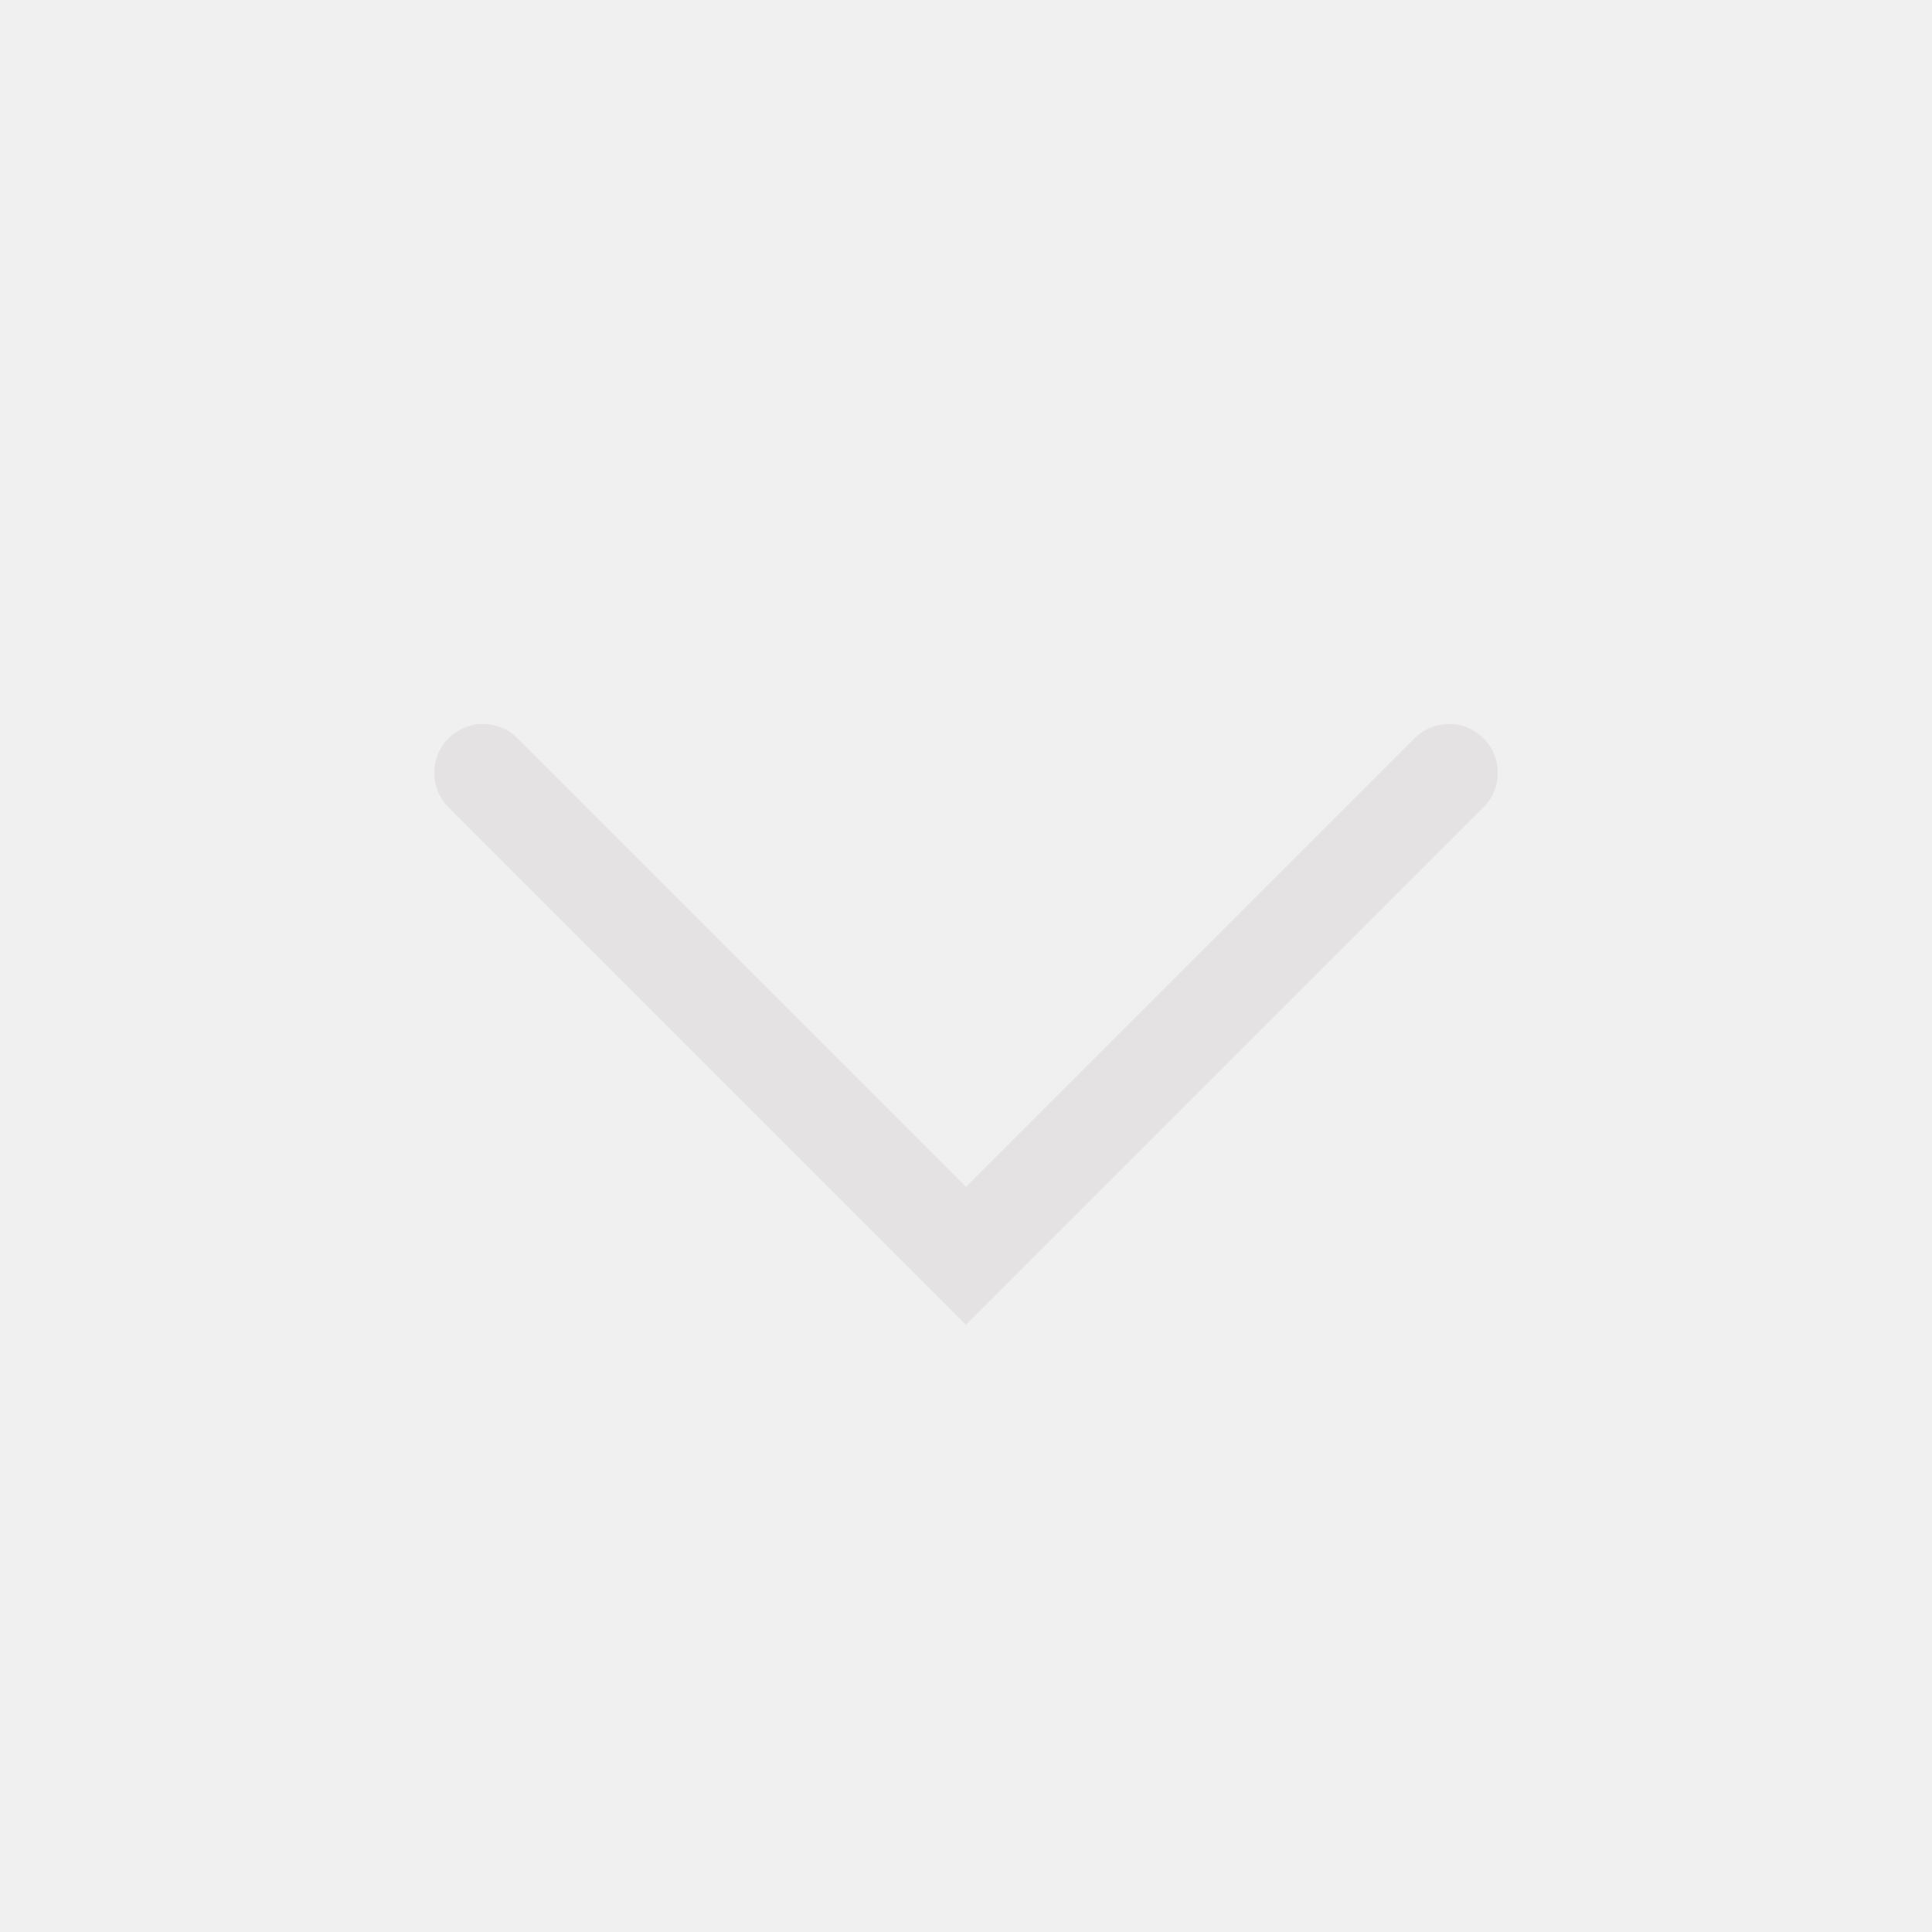
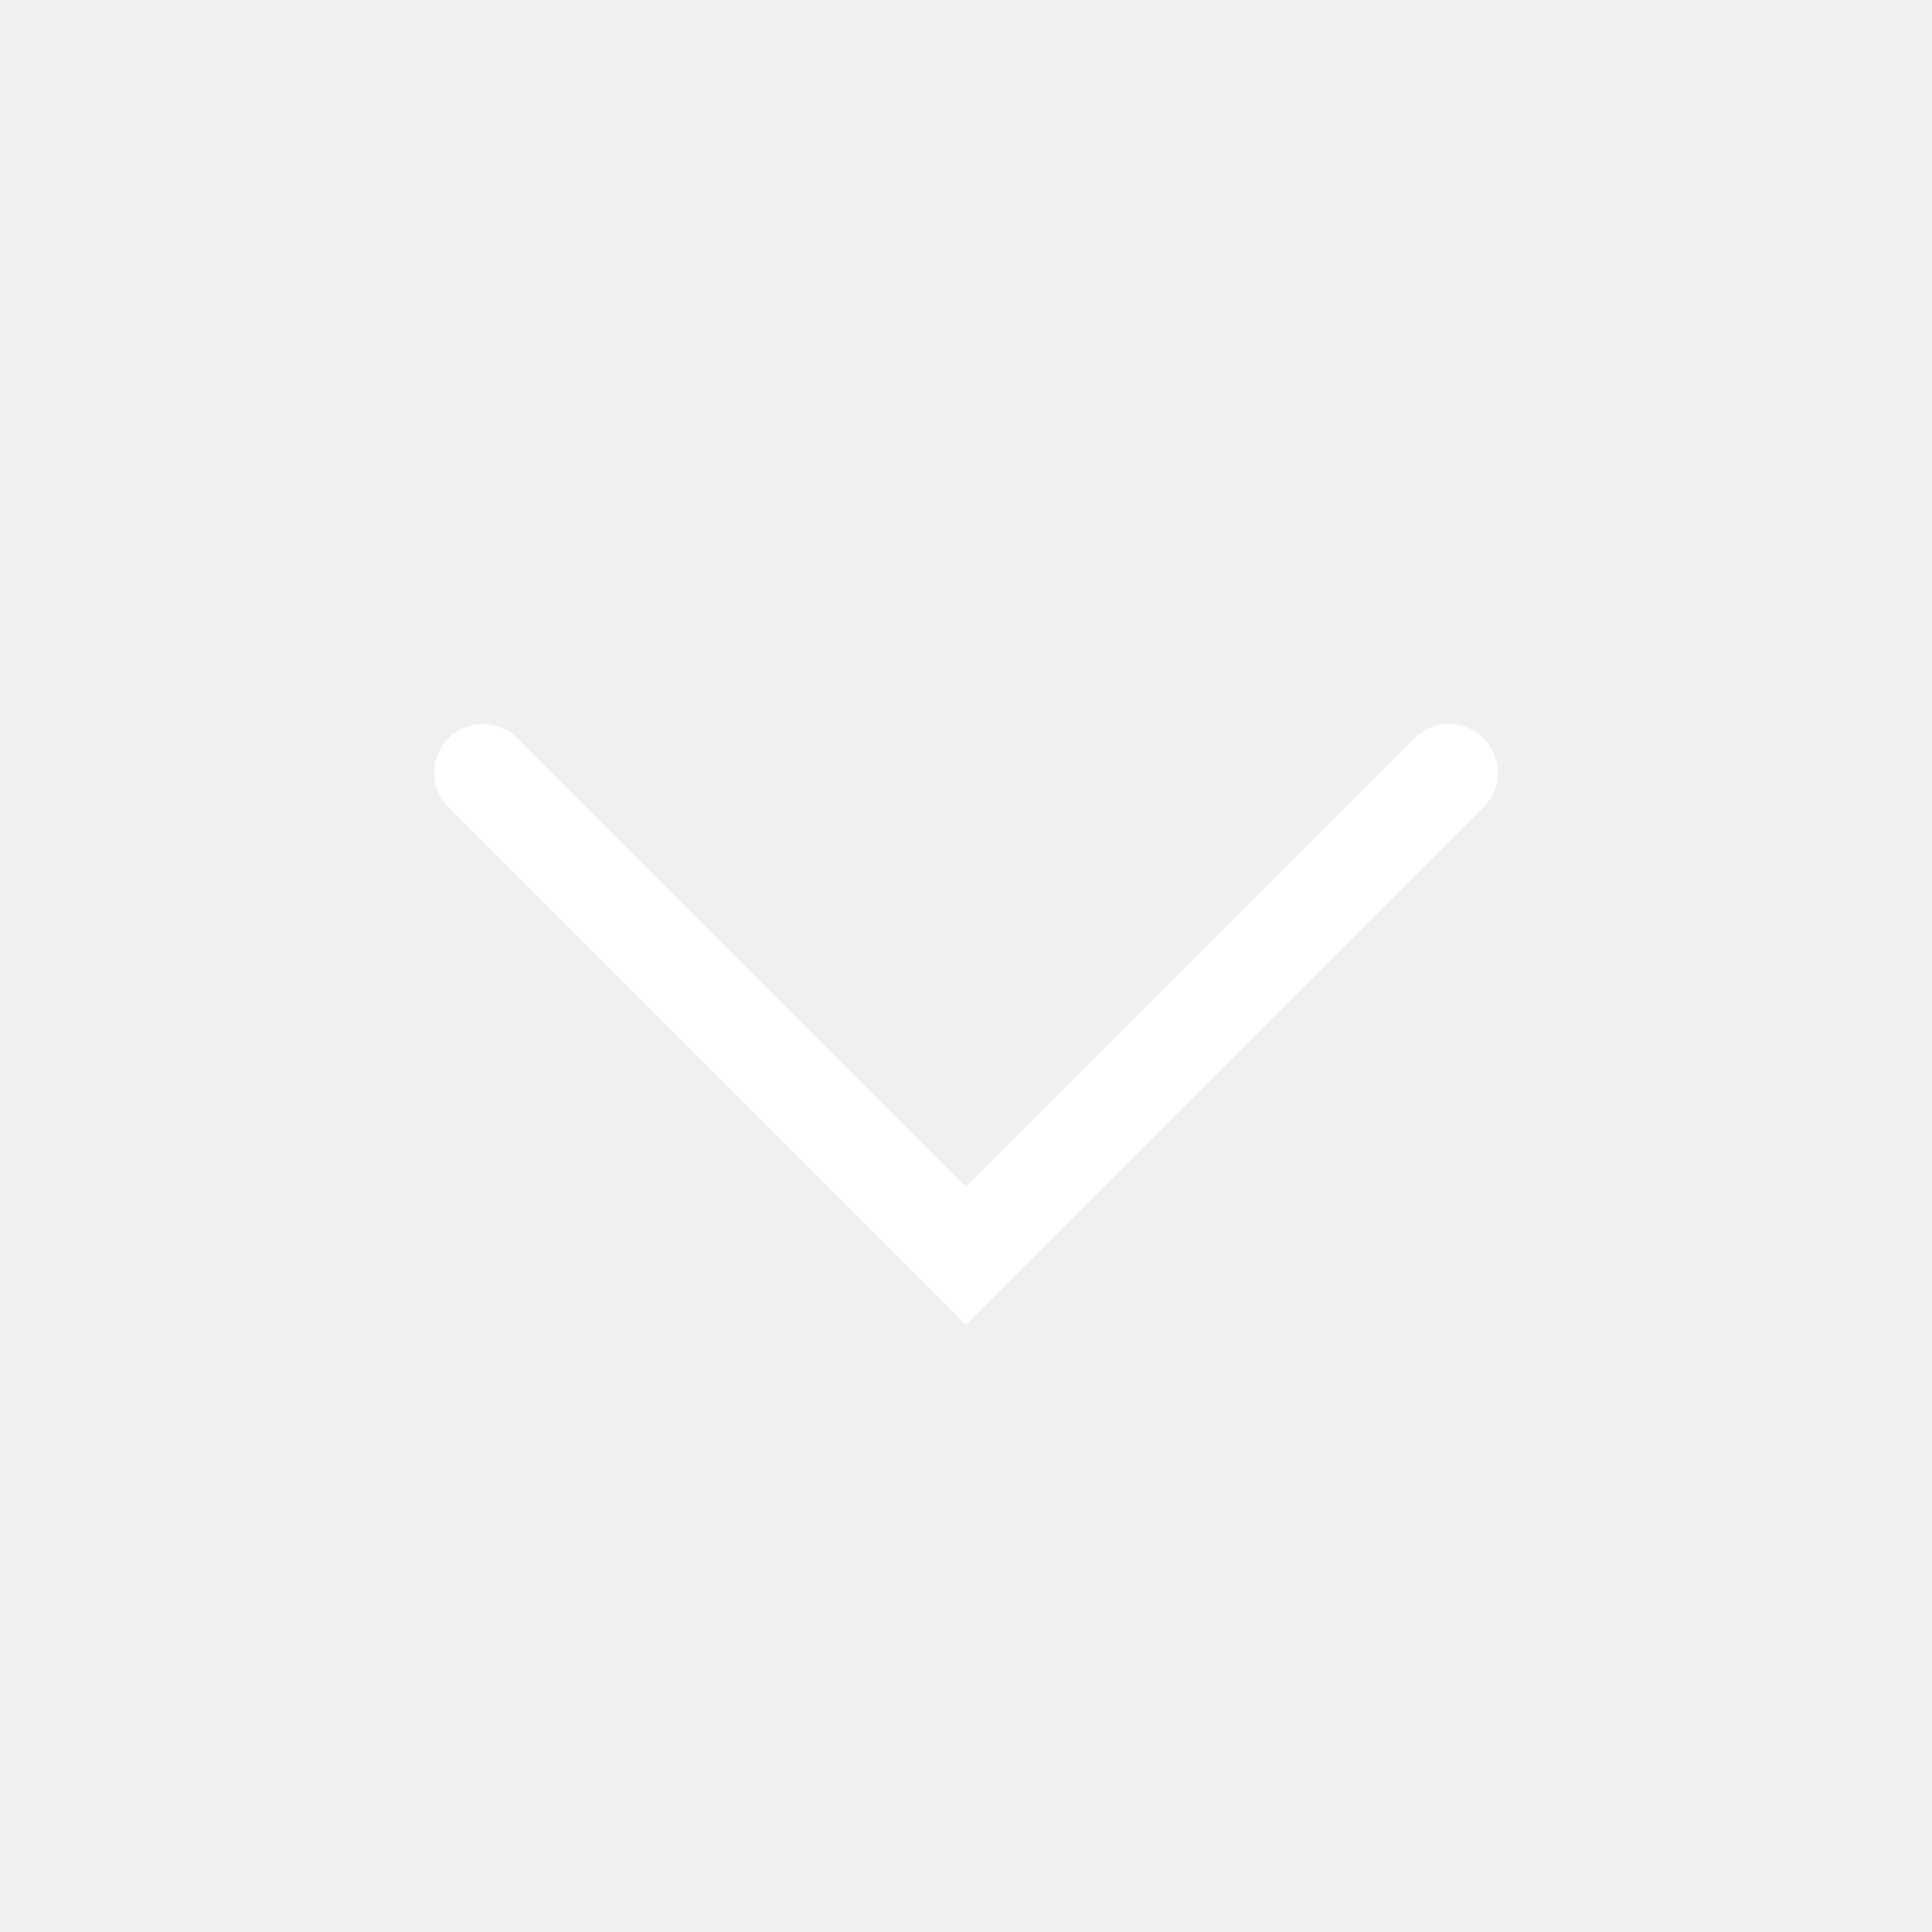
<svg xmlns="http://www.w3.org/2000/svg" viewBox="0 0 50 50" version="1.2" baseProfile="tiny">
  <defs>
</defs>
  <g fill="none" stroke="black" stroke-width="1" fill-rule="evenodd" stroke-linecap="square" stroke-linejoin="bevel">
    <g fill="none" stroke="#000000" stroke-opacity="1" stroke-width="1" stroke-linecap="square" stroke-linejoin="bevel" transform="matrix(1,0,0,1,0,0)" font-family="Noto Sans" font-size="10" font-weight="400" font-style="normal">
</g>
-     <g fill="none" stroke="#e4e2e3" stroke-opacity="1" stroke-width="1.01" stroke-linecap="round" stroke-linejoin="miter" stroke-miterlimit="2" transform="matrix(2.5,0,0,2.5,2.5,2.5)" font-family="Noto Sans" font-size="10" font-weight="400" font-style="normal">
+     <g fill="none" stroke="#ffffff" stroke-opacity="1" stroke-width="1.01" stroke-linecap="round" stroke-linejoin="miter" stroke-miterlimit="2" transform="matrix(2.5,0,0,2.5,2.5,2.5)" font-family="Noto Sans" font-size="10" font-weight="400" font-style="normal">
      <polyline fill="none" vector-effect="none" points="4,7 9,12 14,7 " />
    </g>
    <g fill="none" stroke="#000000" stroke-opacity="1" stroke-width="1" stroke-linecap="square" stroke-linejoin="bevel" transform="matrix(1,0,0,1,0,0)" font-family="Noto Sans" font-size="10" font-weight="400" font-style="normal">
</g>
  </g>
</svg>
